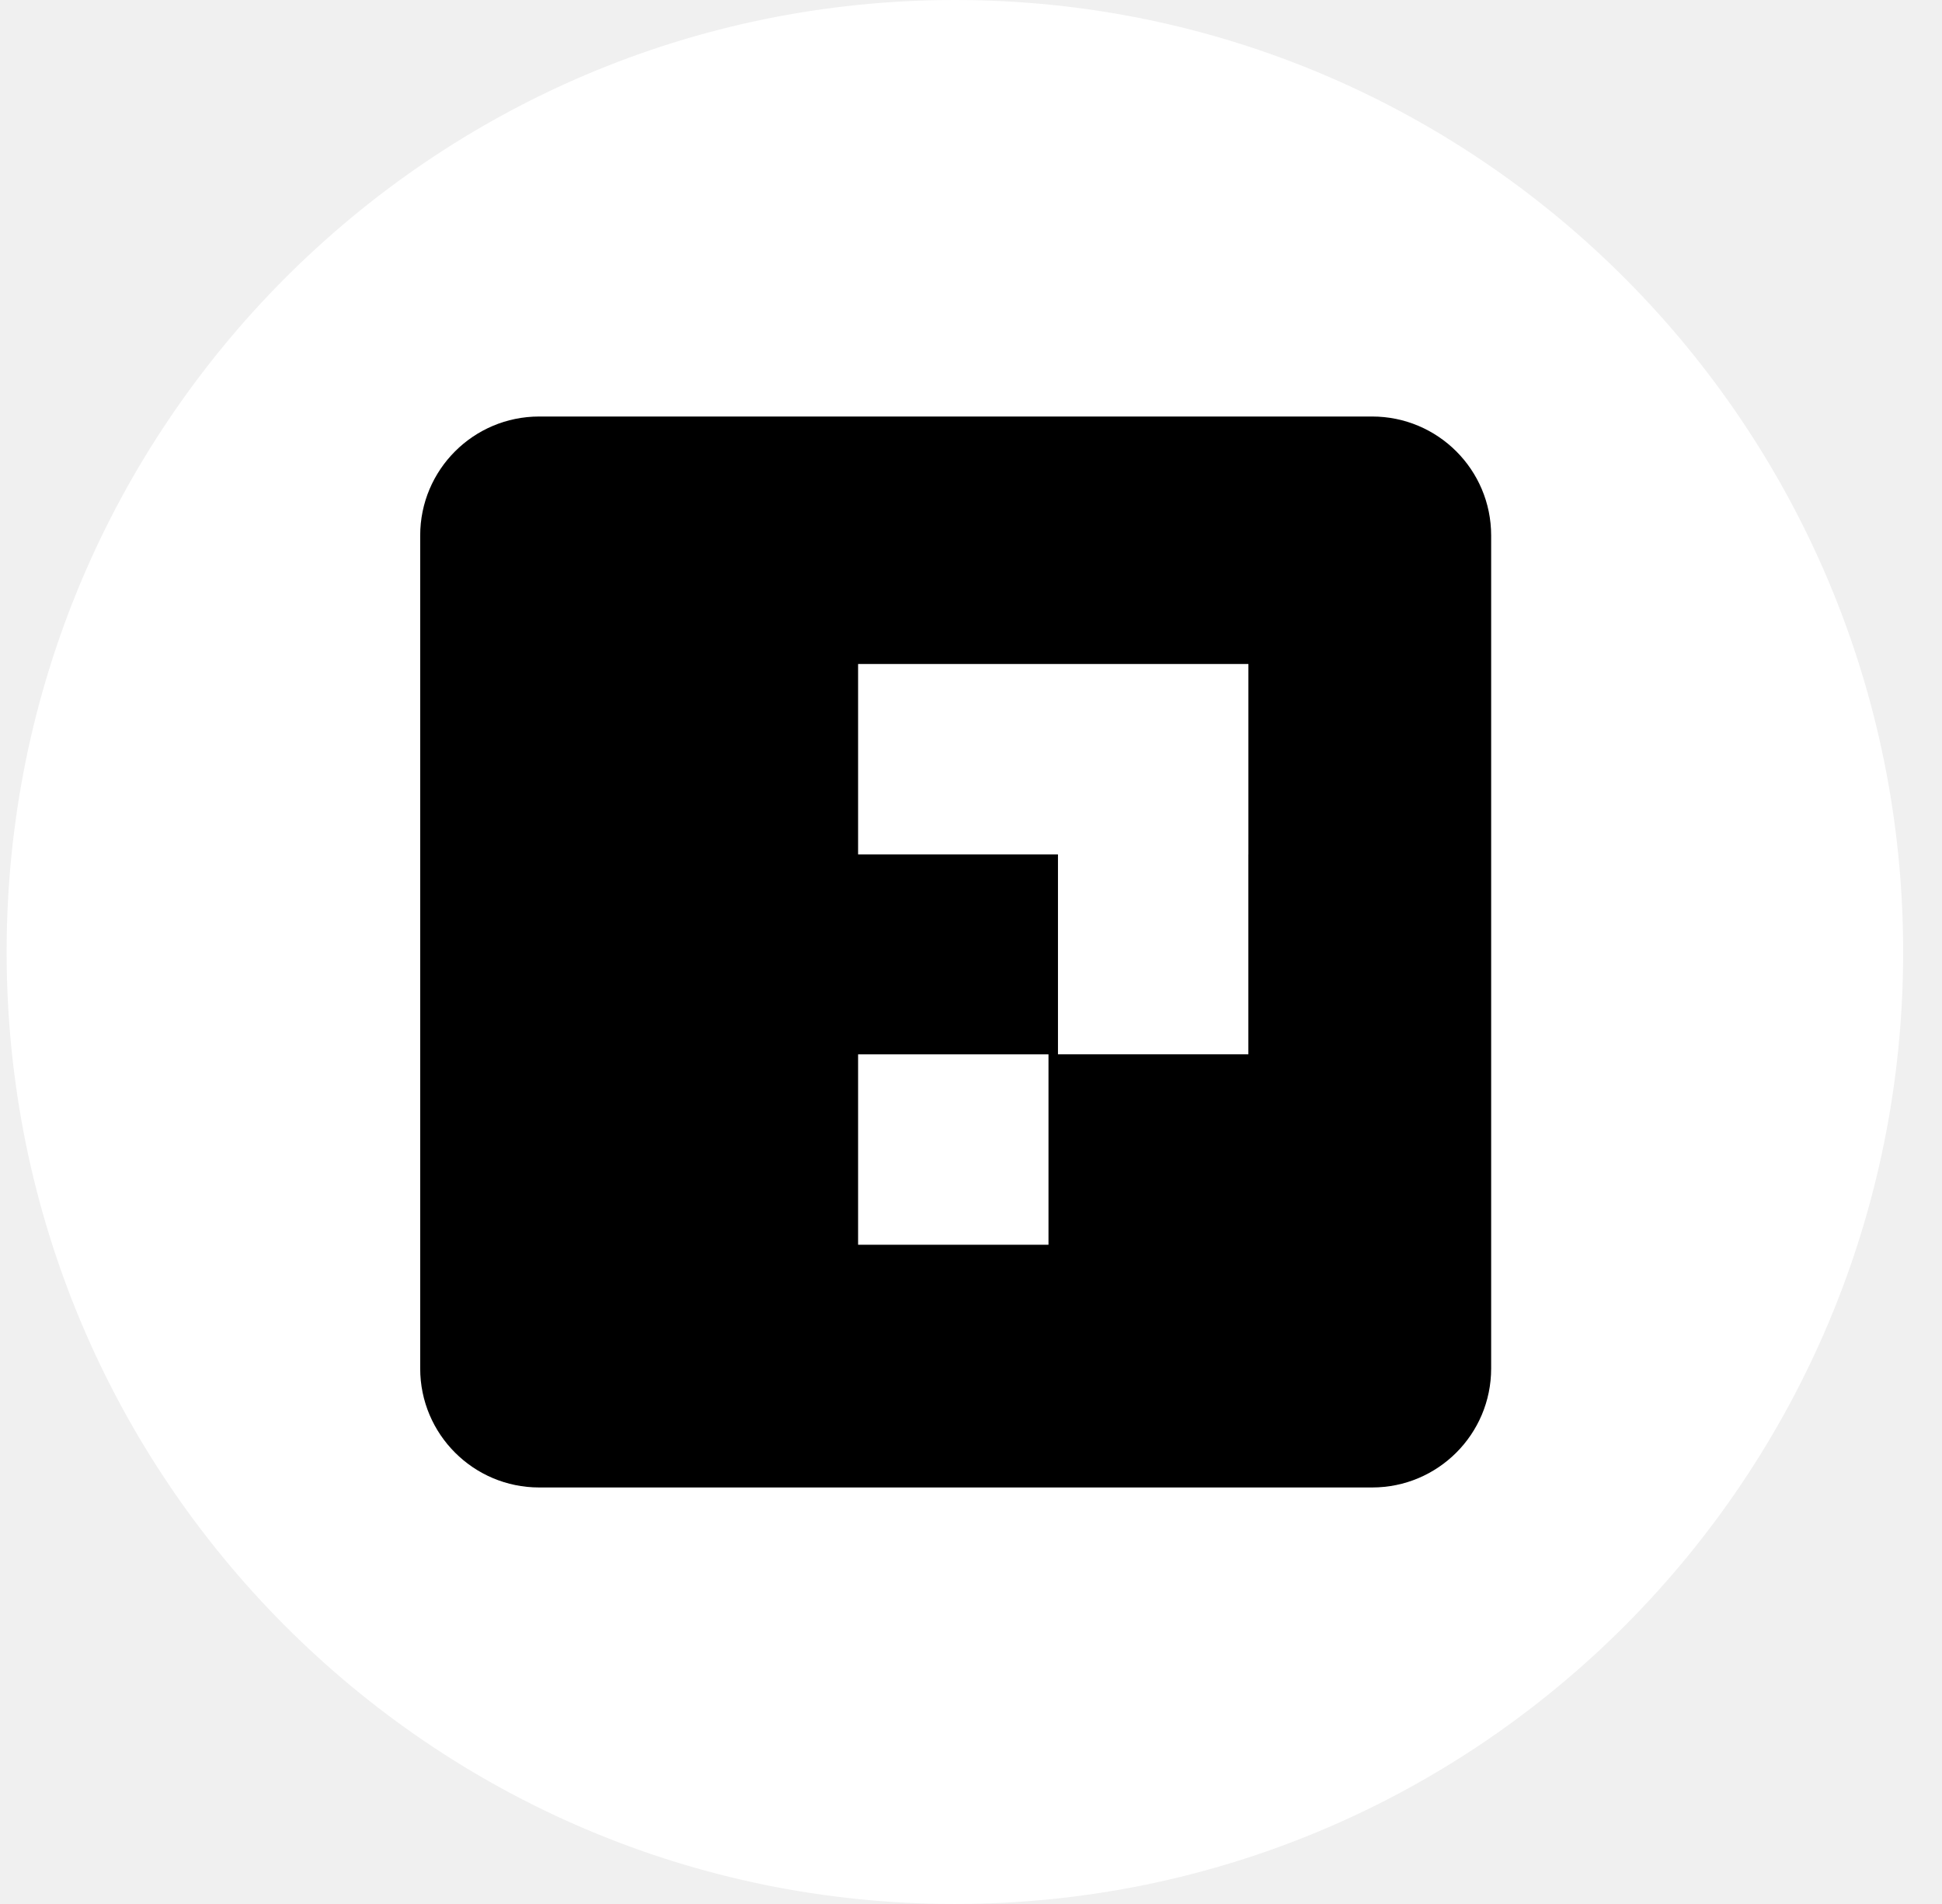
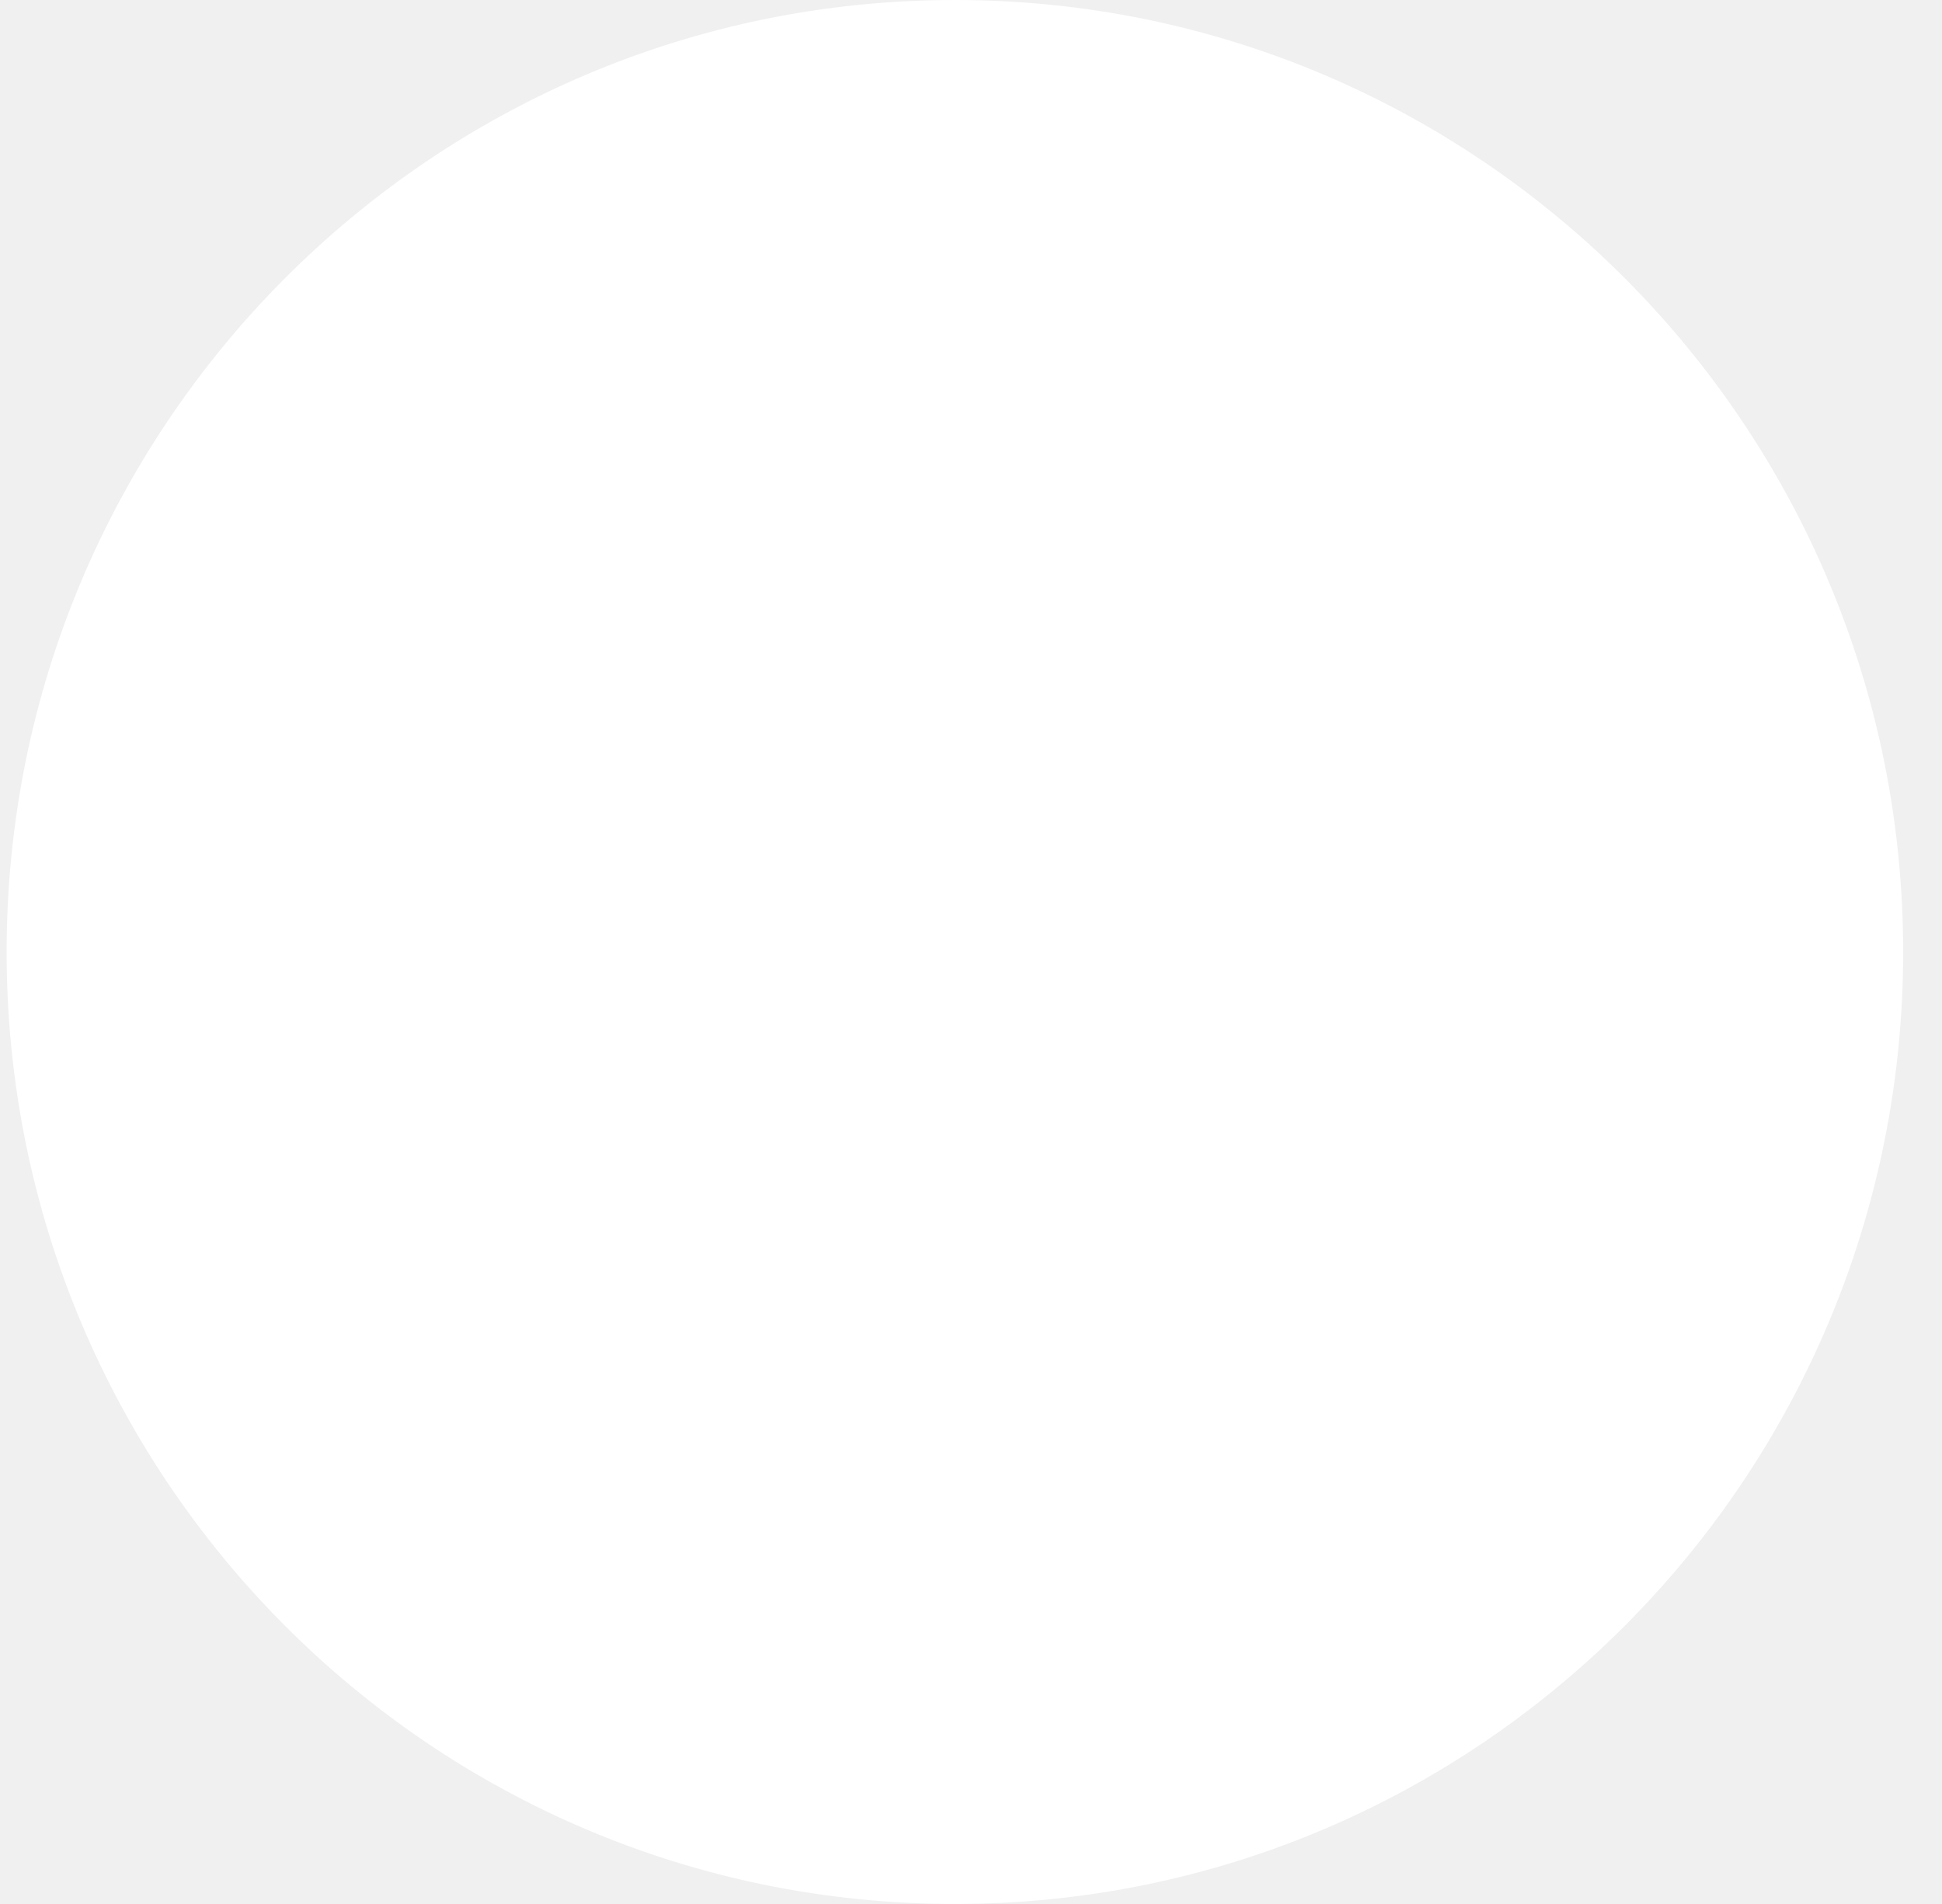
- <svg xmlns="http://www.w3.org/2000/svg" width="51" height="50" viewBox="0 0 51 50" fill="none">
-   <ellipse cx="25.077" cy="25" rx="24.903" ry="25" fill="white" />
-   <mask id="mask0_112_7046" style="mask-type:alpha" maskUnits="userSpaceOnUse" x="0" y="0" width="50" height="50">
-     <ellipse cx="25.077" cy="25" rx="24.903" ry="25" fill="white" />
-   </mask>
-   <g mask="url(#mask0_112_7046)">
-     <path fill-rule="evenodd" clip-rule="evenodd" d="M14.16 10.938H36.035C37.761 10.938 39.16 12.337 39.16 14.062V35.938C39.16 37.663 37.761 39.062 36.035 39.062H14.16C12.434 39.062 11.035 37.663 11.035 35.938V14.062C11.035 12.337 12.434 10.938 14.16 10.938Z" fill="black" />
-     <path fill-rule="evenodd" clip-rule="evenodd" d="M27.784 22.437V27.687H32.784V22.437H32.785V17.437L32.784 17.437H27.784V17.437H22.535V22.437H27.784ZM22.535 32.688V27.688H27.535V32.688H22.535Z" fill="white" />
-   </g>
+ <svg xmlns="http://www.w3.org/2000/svg" version="1.1" id="Ebene_1" x="0px" y="0px" viewBox="0 0 51 50" style="enable-background:new 0 0 51 50;" xml:space="preserve">
+   <style type="text/css">
+ 	.st0{fill:#FFFFFF;}
+ 	.st1{fill-rule:evenodd;clip-rule:evenodd;fill:#FFFFFF;}
+ </style>
+   <ellipse class="st0" cx="25.077" cy="25" rx="24.903" ry="25" />
+   <path id="Fill-12" class="st1" d="M35.435,28.312h-6.623v-6.623h-6.624v-6.624h13.247V28.312z M15.565,34.935  h6.623v-6.623h-6.623V34.935z M7.349,10.816v28.368c0,2.191,1.776,3.968,3.968,3.968h28.368  c2.191,0,3.968-1.777,3.968-3.968V10.816c0-2.191-1.776-3.968-3.968-3.968H11.316  C9.125,6.849,7.349,8.625,7.349,10.816L7.349,10.816z" />
</svg>
